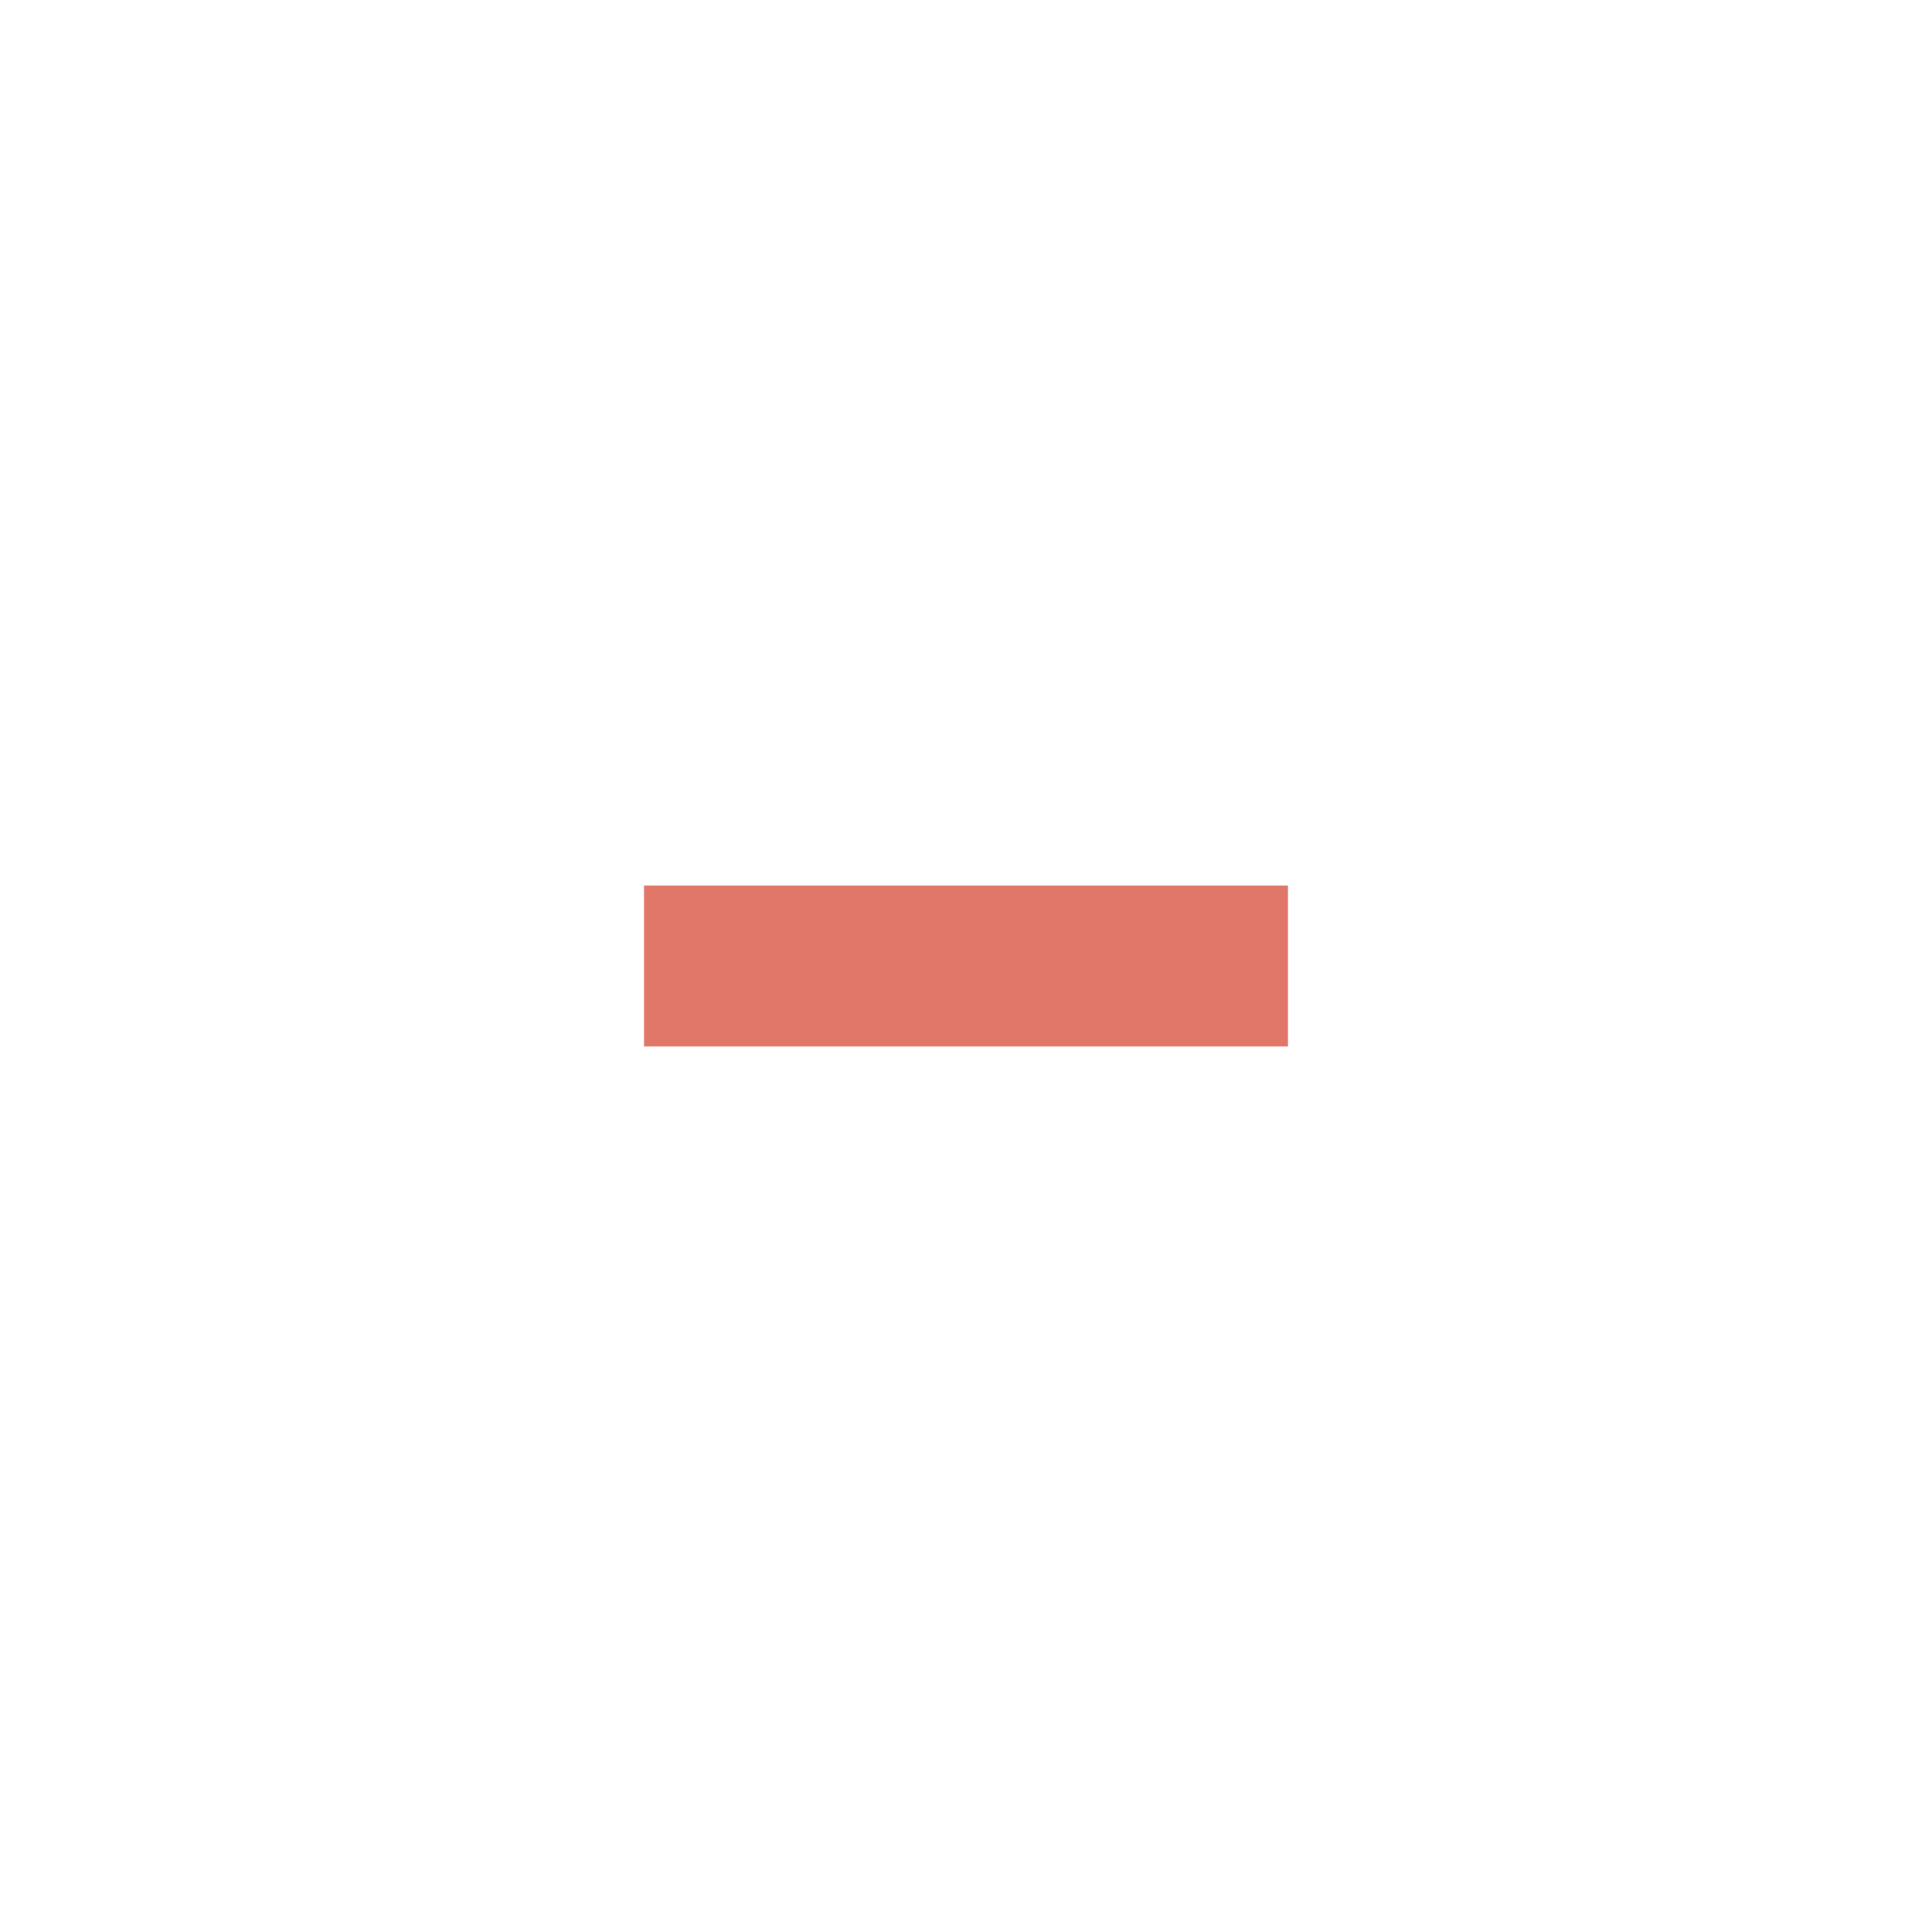
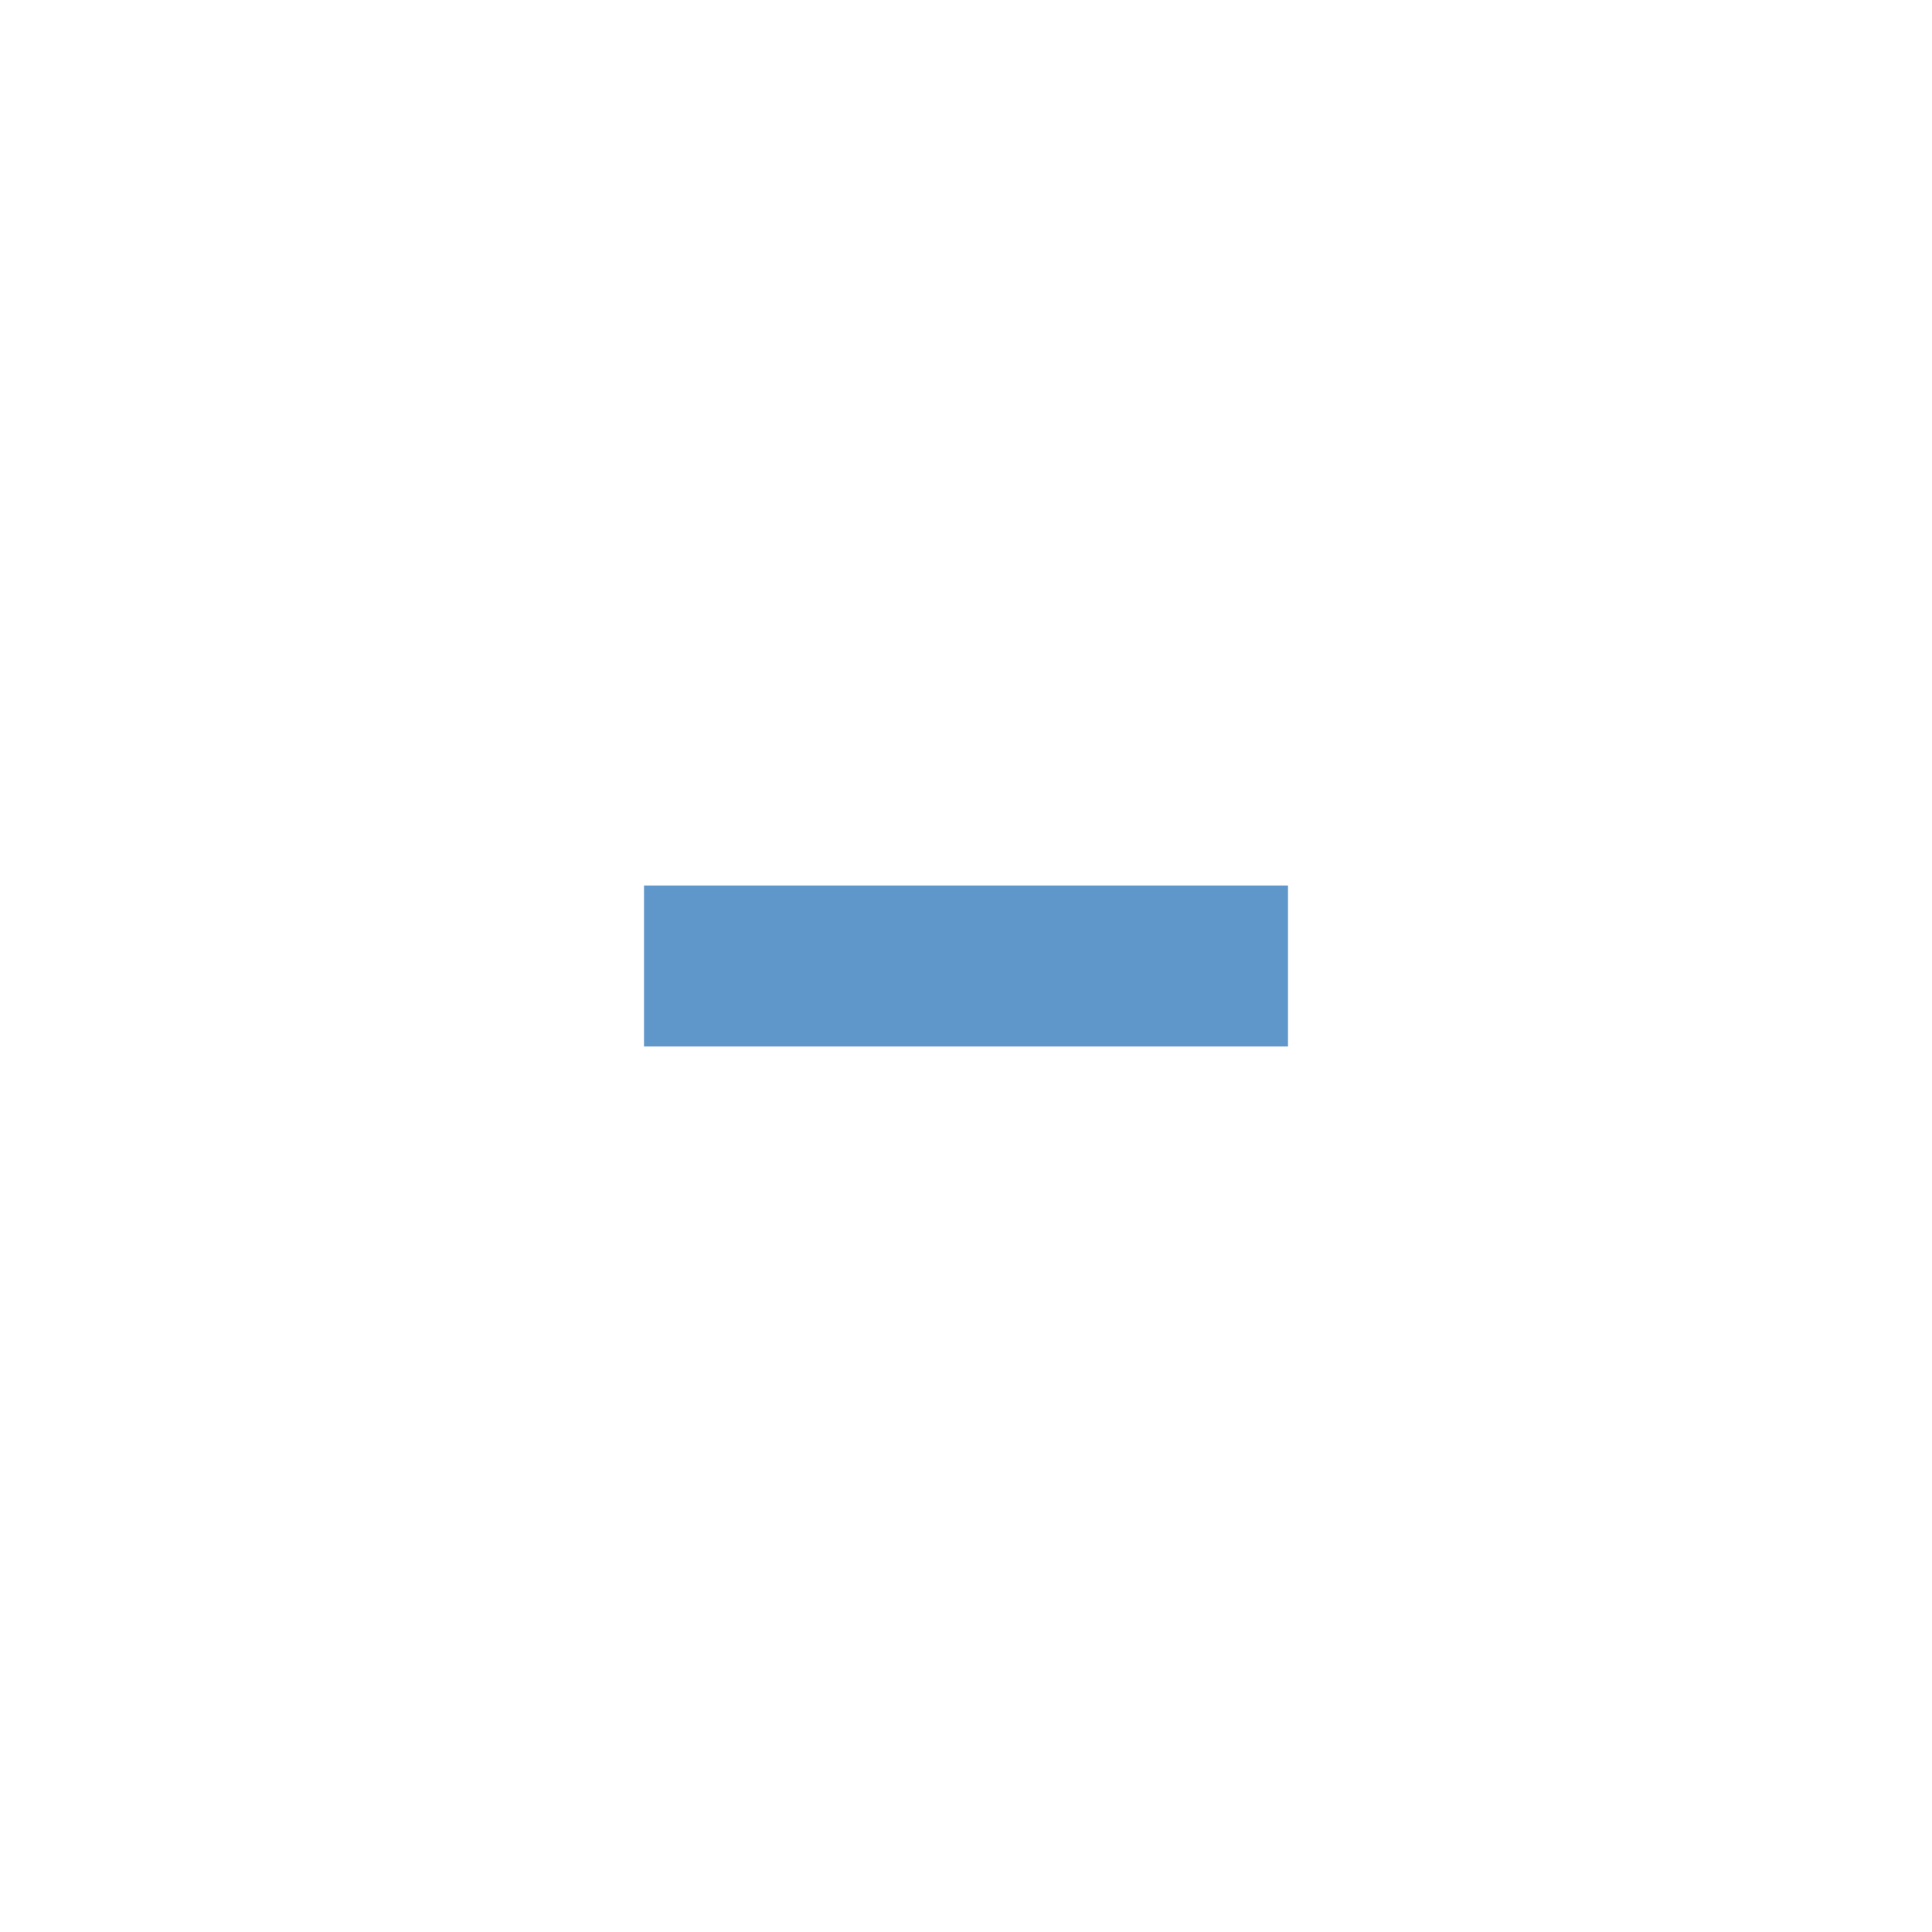
<svg xmlns="http://www.w3.org/2000/svg" version="1.1" x="0px" y="0px" width="24px" height="24px" viewBox="0 0 24 24" xml:space="preserve">
-   <rect x="8" y="11" fill="#D64937" opacity="0.75" width="8" height="2" />
+   <rect x="8" y="11" fill="#2A74B9" opacity="0.75" width="8" height="2" />
</svg>
